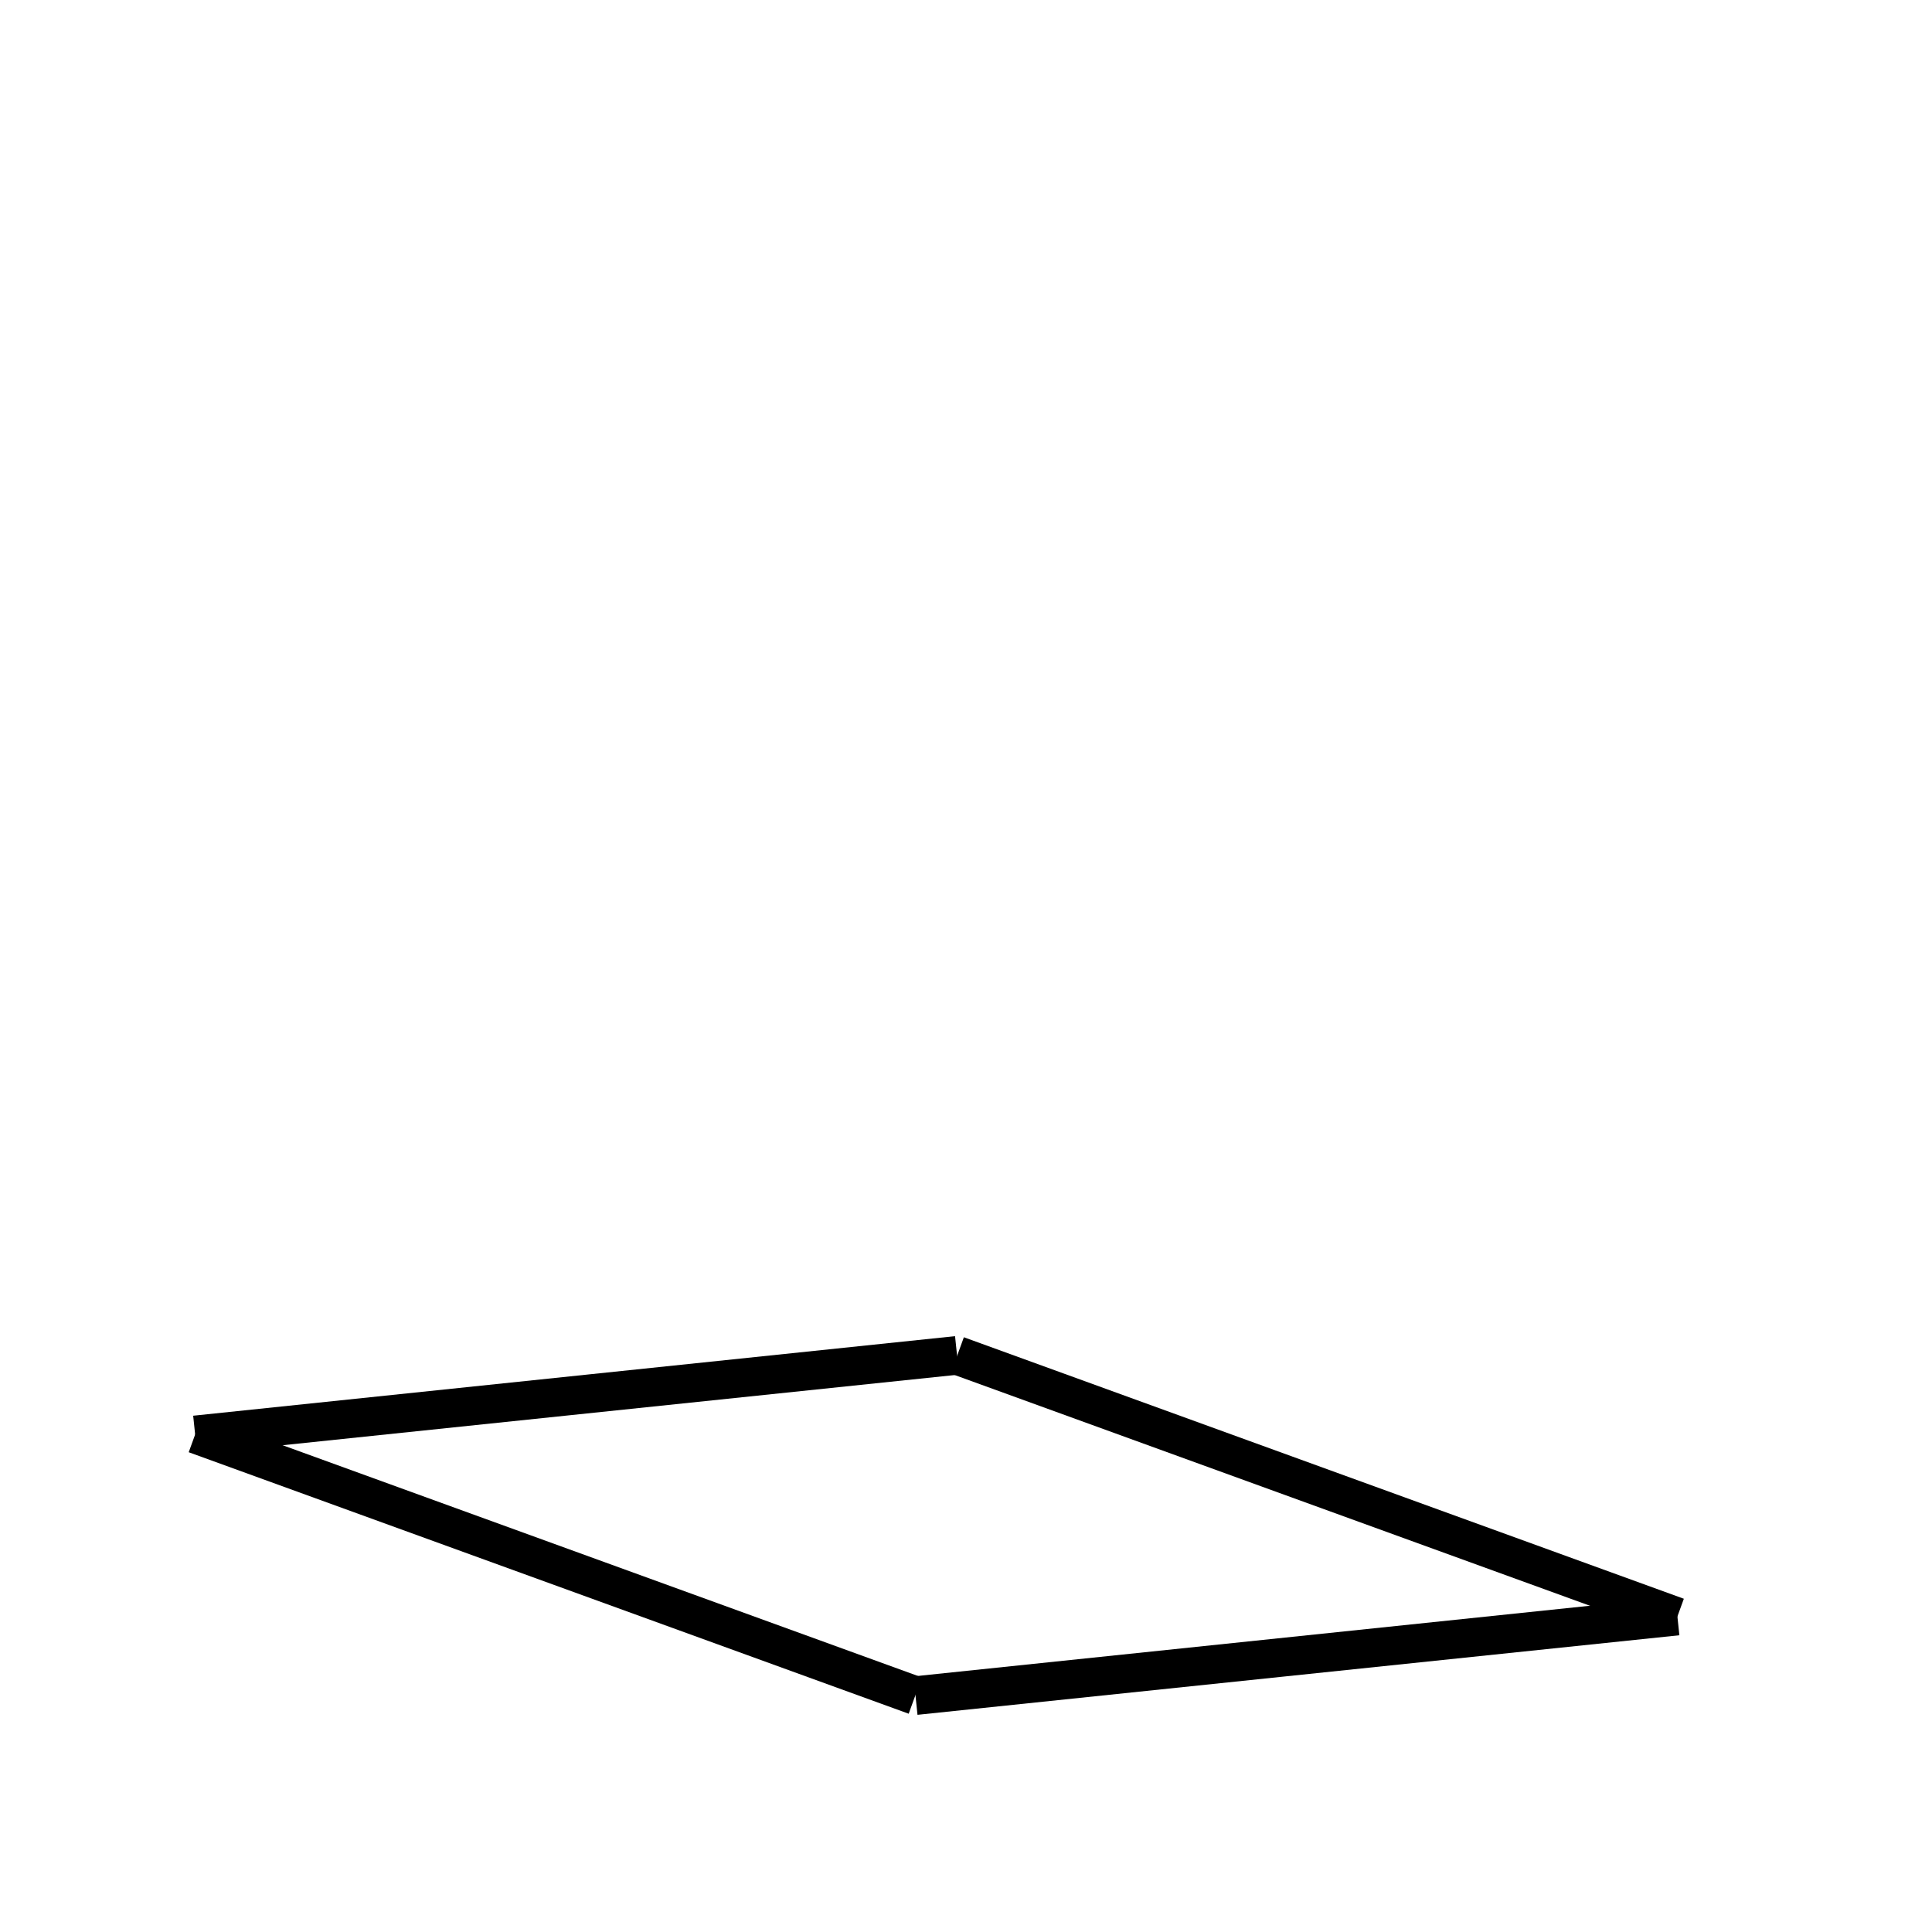
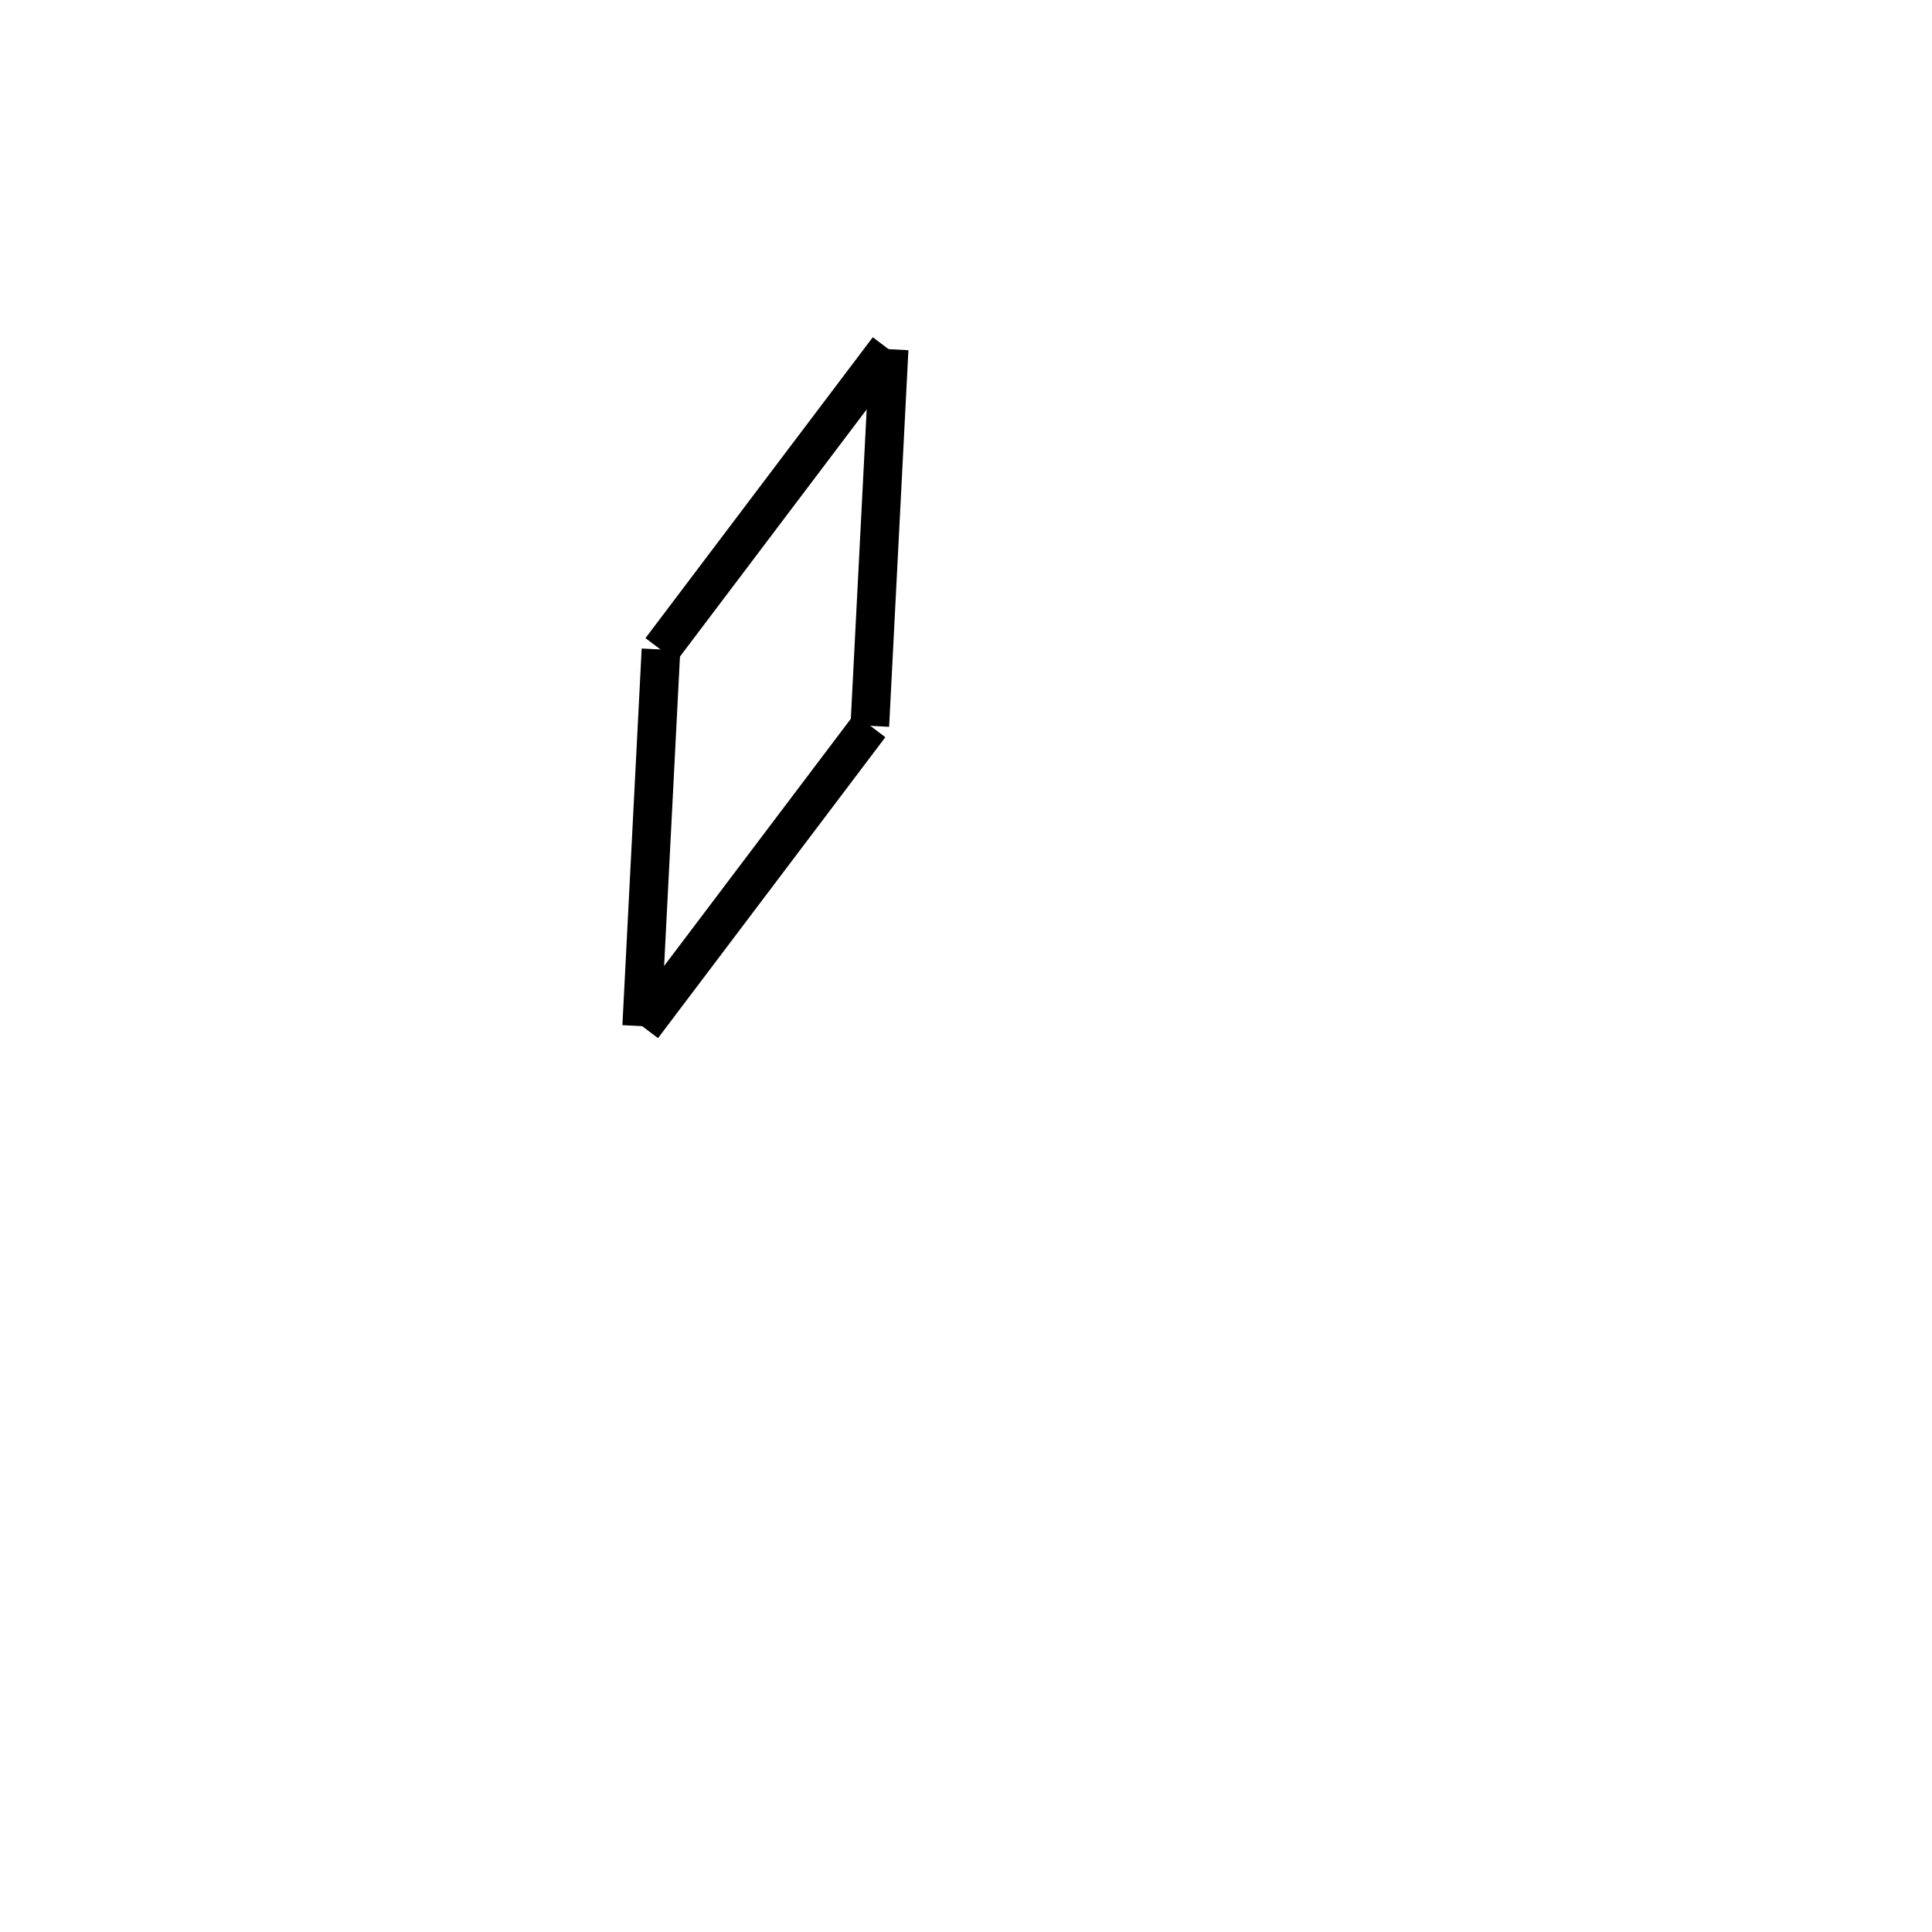
<svg xmlns="http://www.w3.org/2000/svg" height="100" width="100">
-   <line x1="47.375" y1="87.762" x2="10.109" y2="74.227" stroke-width="2" stroke="black" />
-   <line x1="10.103" y1="74.272" x2="49.537" y2="70.154" stroke-width="2" stroke="black" />
-   <line x1="86.814" y1="83.691" x2="49.548" y2="70.156" stroke-width="2" stroke="black" />
-   <line x1="47.386" y1="87.764" x2="86.82" y2="83.646" stroke-width="2" stroke="black" />
+   <line x1="46.02" y1="18.075" x2="45.022" y2="37.569" stroke-width="2" stroke="black" />
+   <line x1="45.027" y1="37.555" x2="33.261" y2="53.13" stroke-width="2" stroke="black" />
+   <line x1="34.212" y1="33.618" x2="33.214" y2="53.113" stroke-width="2" stroke="black" />
+   <line x1="45.973" y1="18.058" x2="34.207" y2="33.632" stroke-width="2" stroke="black" />
</svg>
